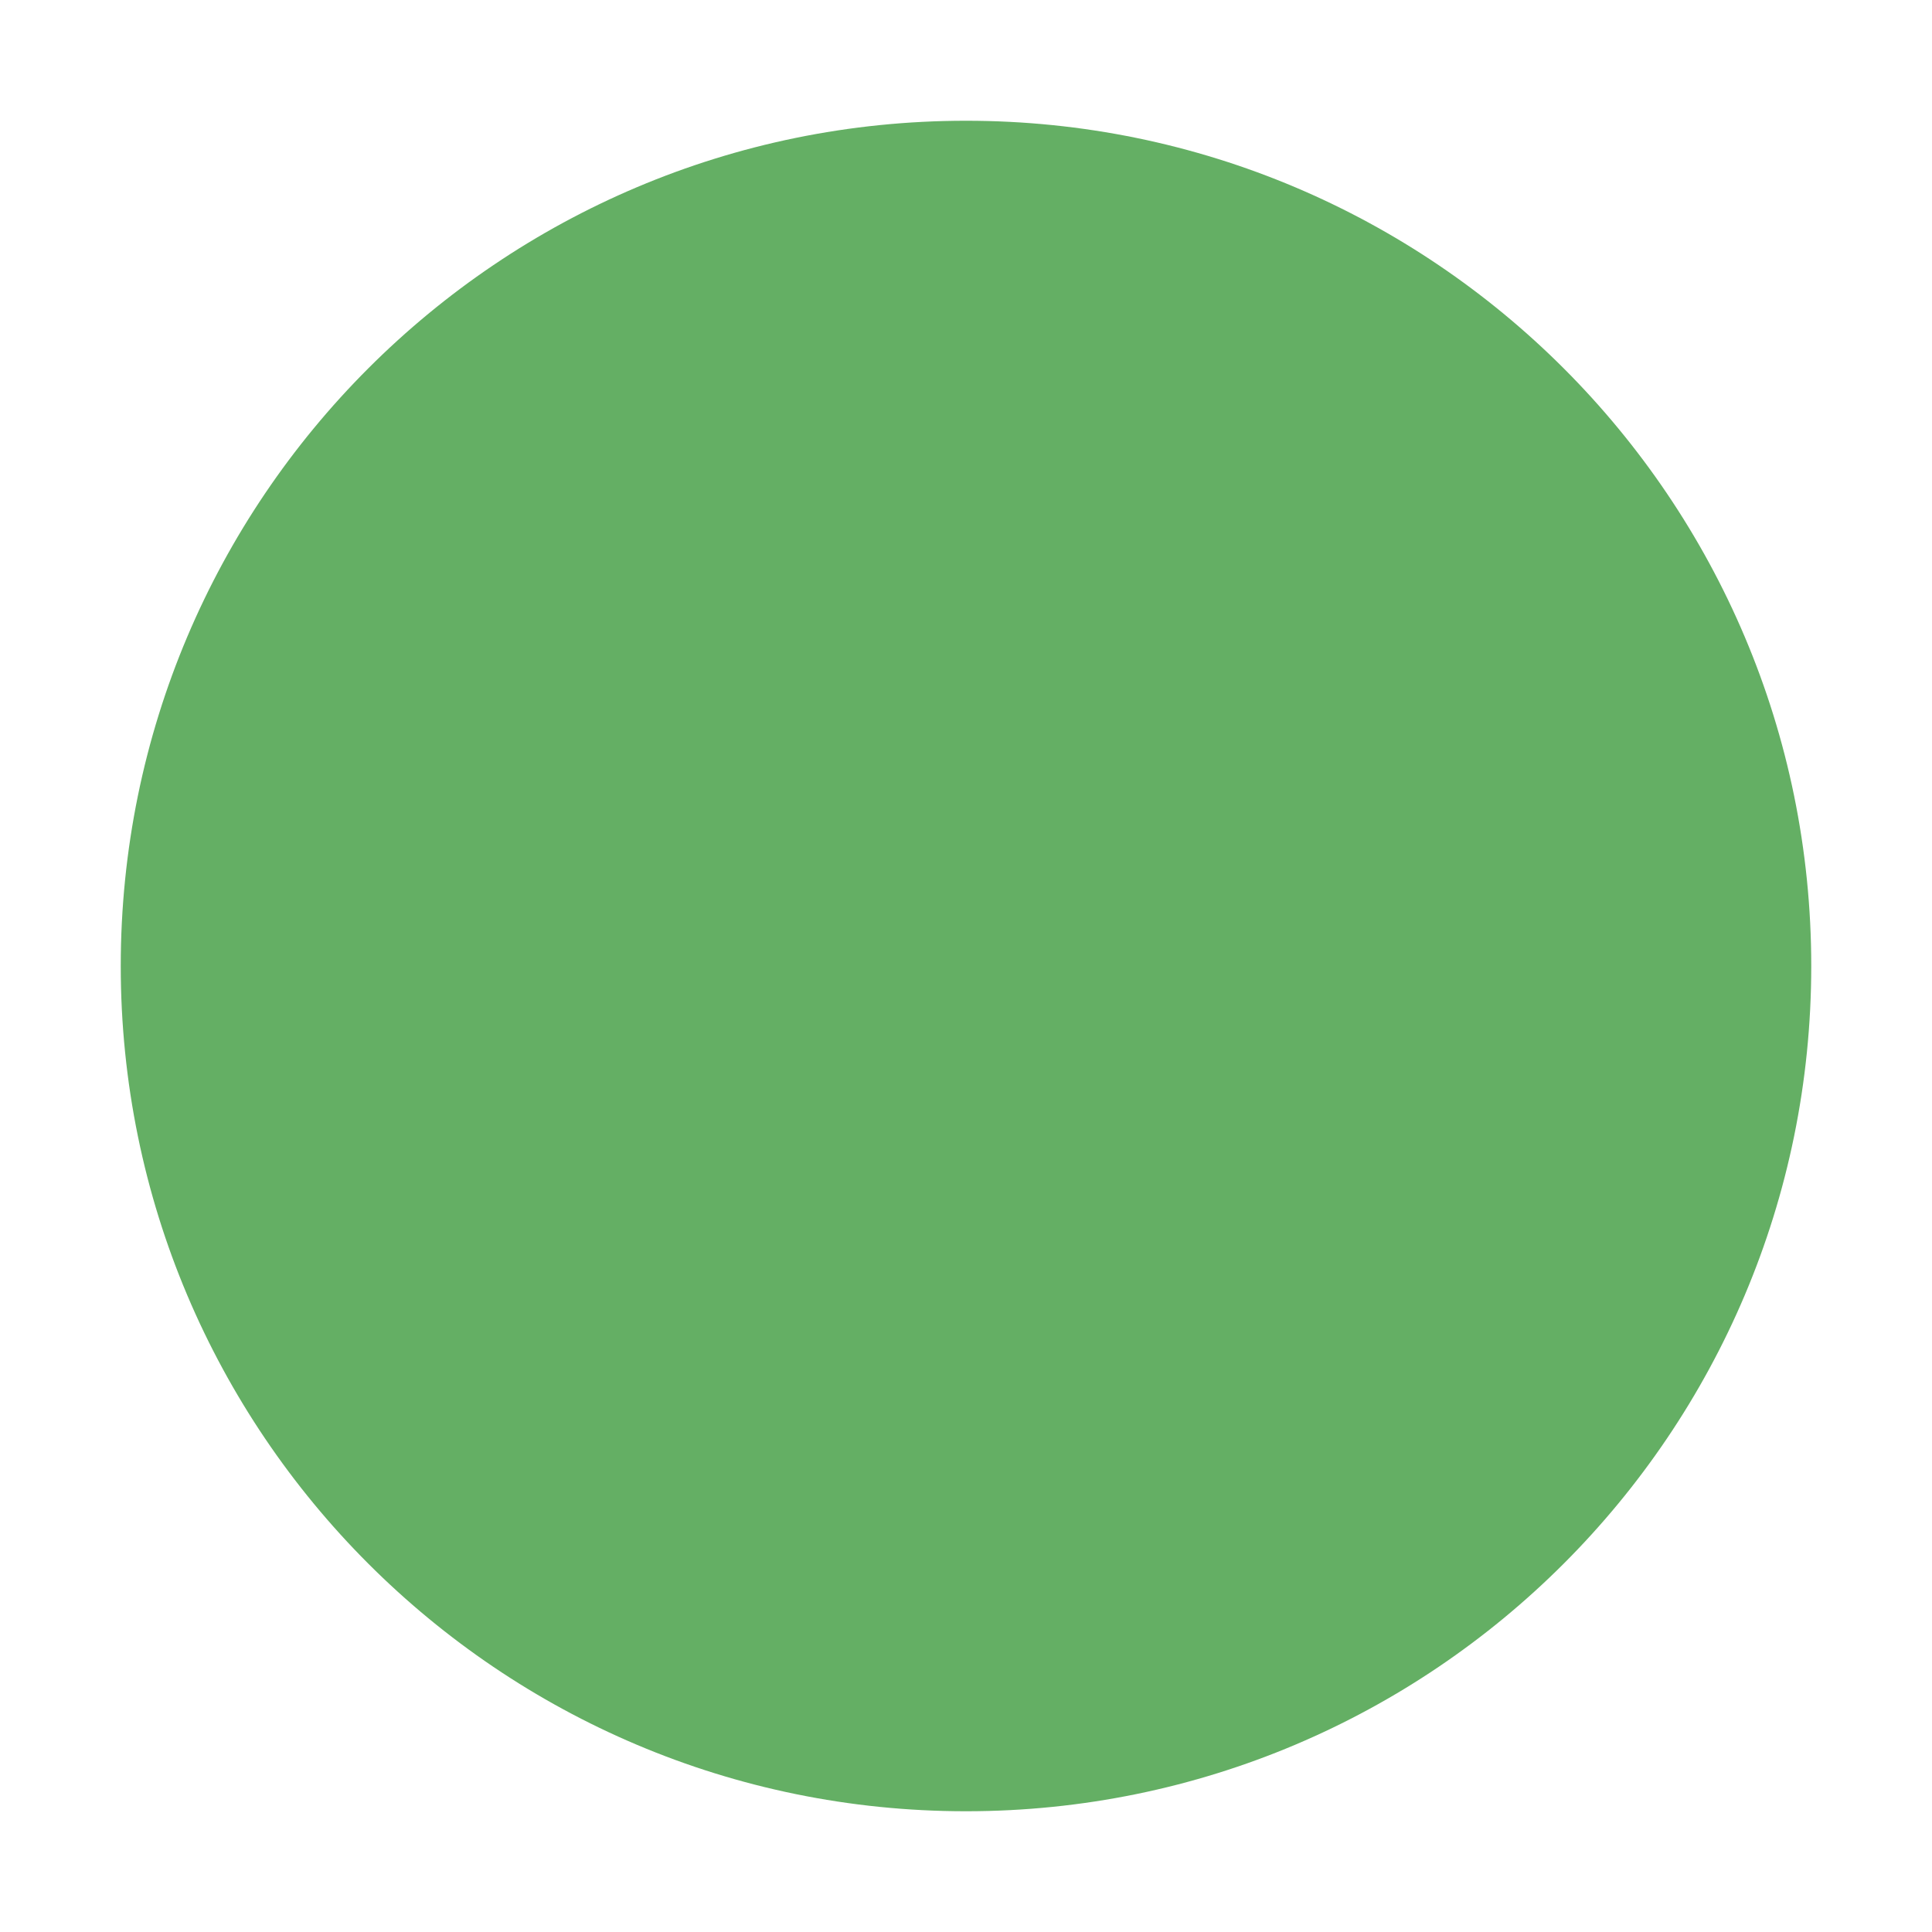
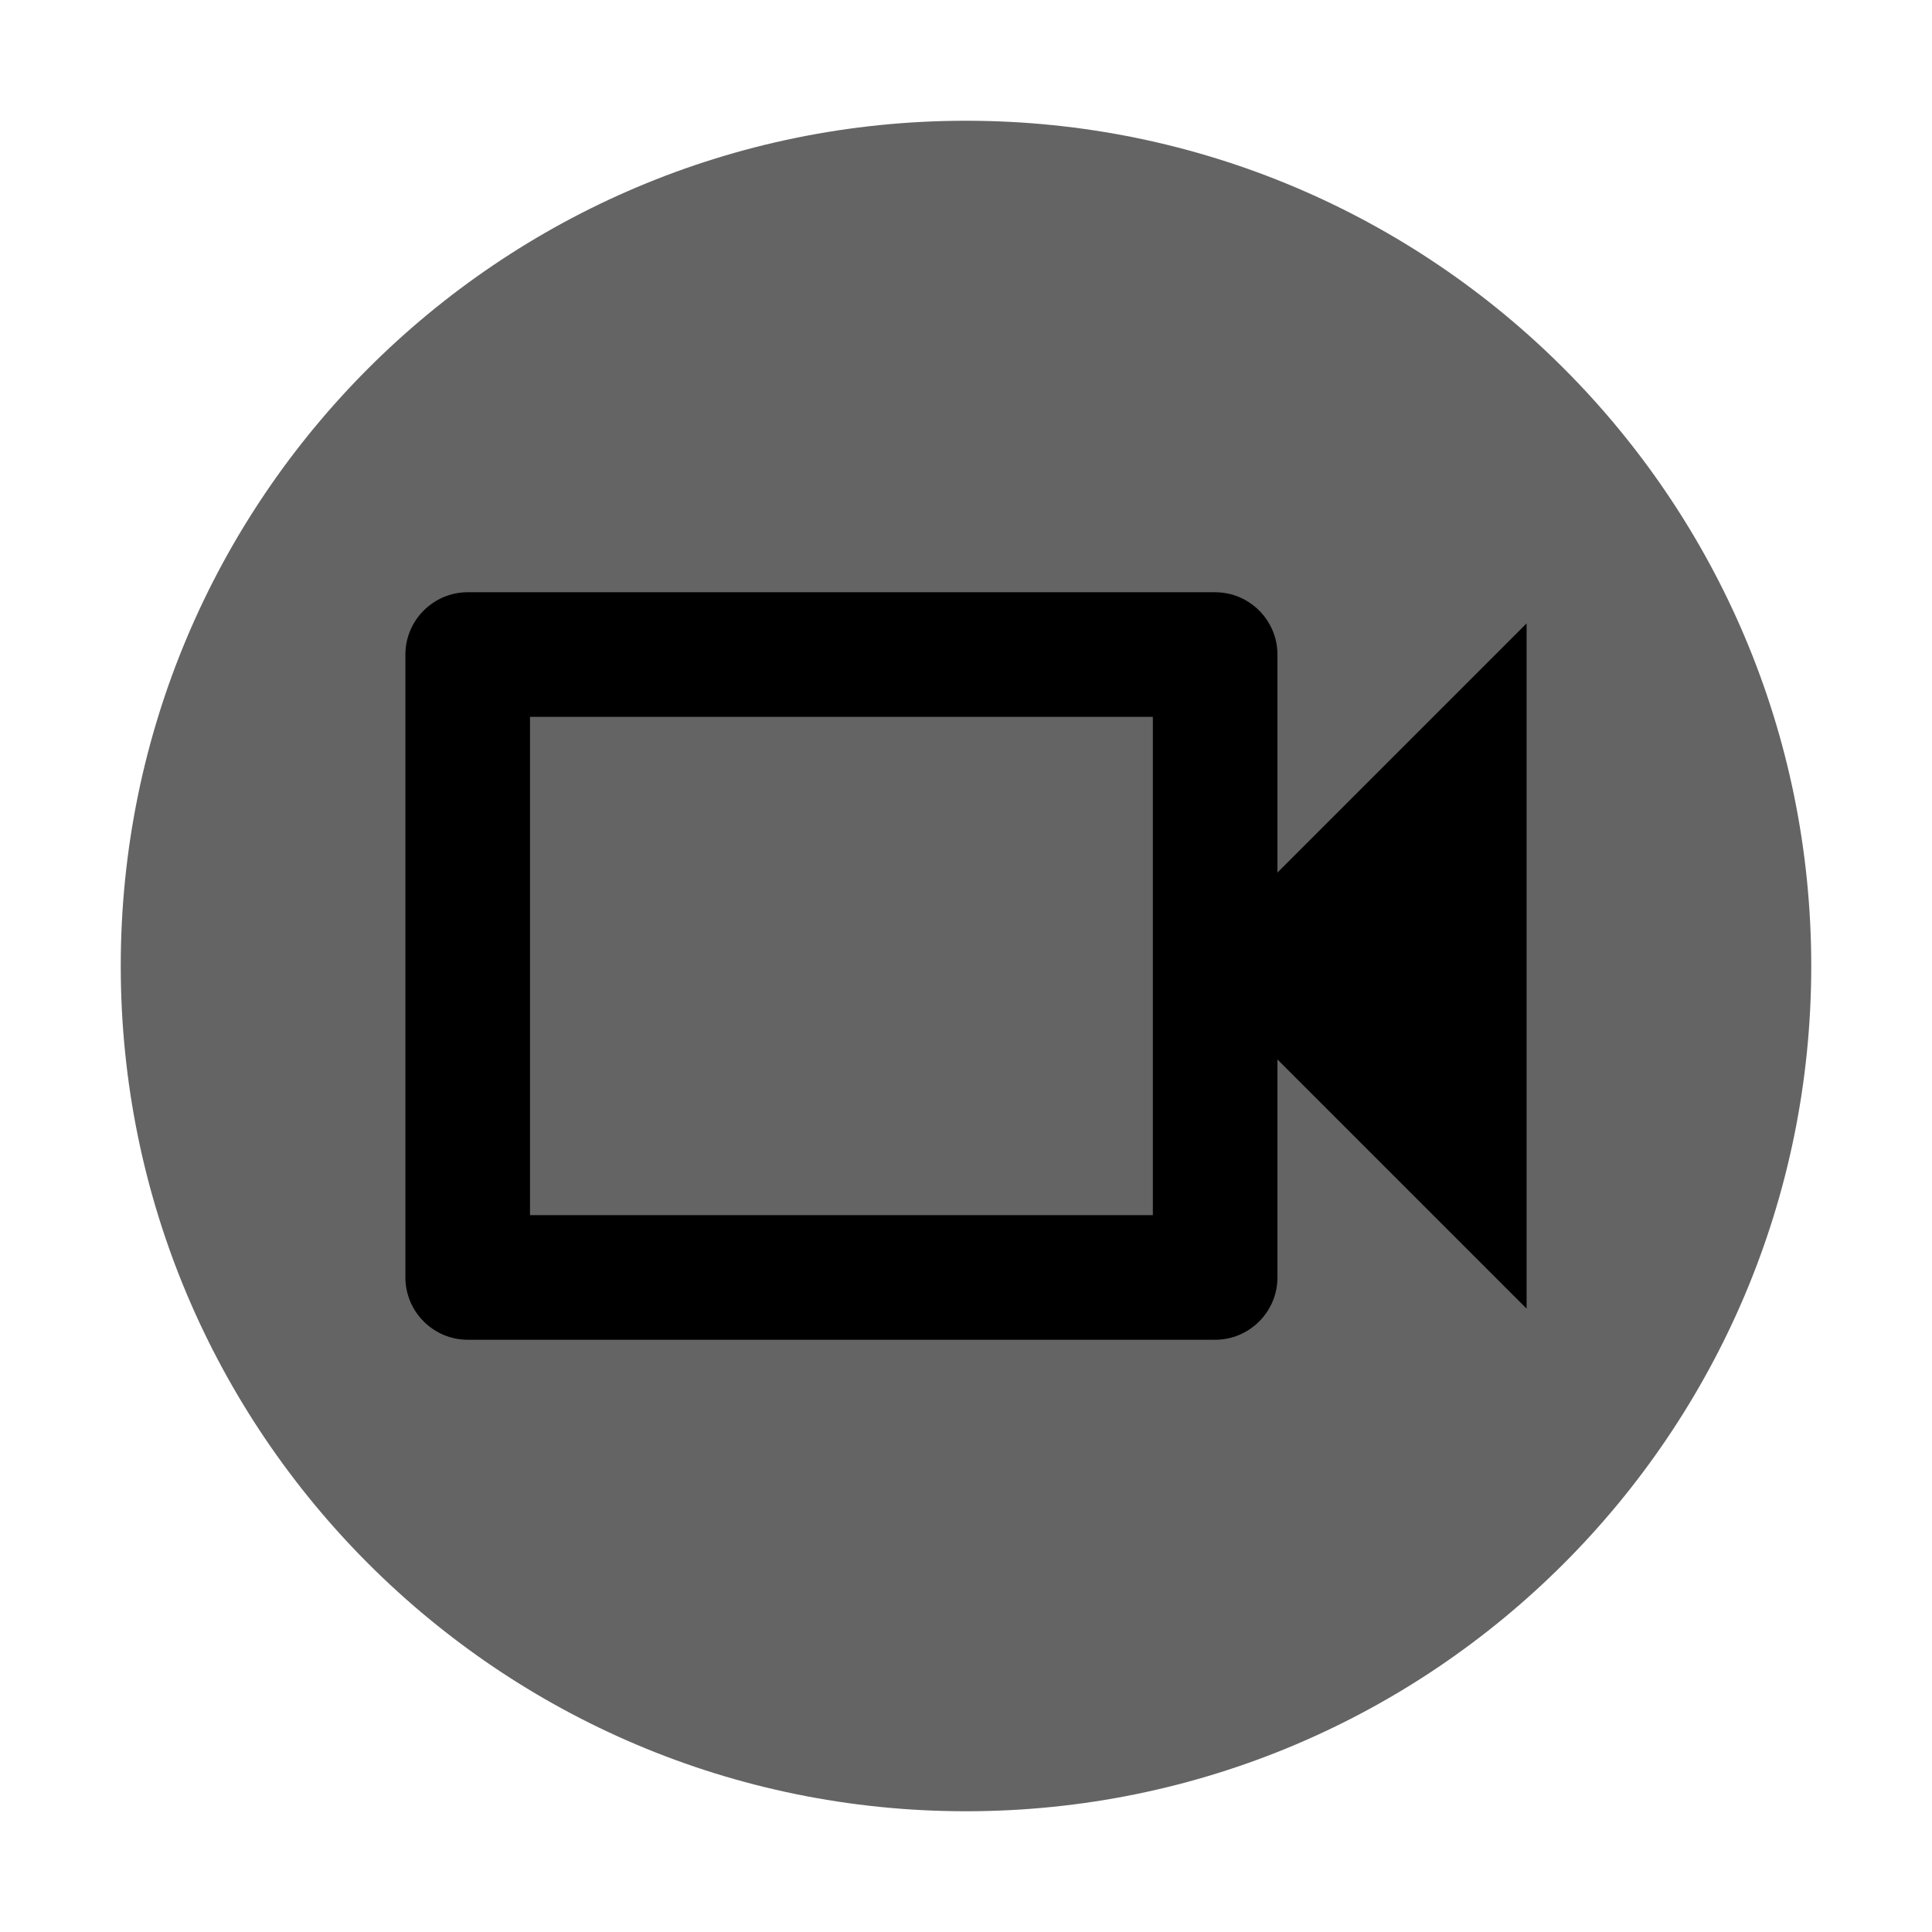
<svg xmlns="http://www.w3.org/2000/svg" enable-background="new 0 0 24 24" height="48px" viewBox="0 0 24 24" width="48px" fill="#000000" version="1.1" id="svg997">
  <defs id="defs1001" />
  <g id="g985">
    <rect fill="none" height="24" width="24" id="rect979" />
    <rect fill="none" height="24" width="24" id="rect981" />
    <rect fill="none" height="24" width="24" id="rect983" />
  </g>
-   <g id="layer1" style="display:none">
+   <g id="layer1" style="display:inline">
    <circle style="fill:#646464;stroke-width:0.72" id="path1677" cx="12" cy="12" r="10.5" />
  </g>
  <g id="layer3" style="display:none">
    <circle style="display:inline;fill:#969696;fill-opacity:1;stroke-width:0.72" id="path1677-8" cx="12" cy="12" r="10.5" />
  </g>
-   <g id="layer4" style="display:inline">
+   <g id="layer4" style="display:none">
    <circle style="display:inline;fill:#64af64;fill-opacity:1;stroke-width:0.72" id="path1677-1" cx="12" cy="12" r="10.5" />
  </g>
  <g id="g2588" style="display:none">
    <circle style="display:inline;fill:#af6464;fill-opacity:1;stroke-width:0.72" id="circle2586" cx="12" cy="12" r="10.5" />
  </g>
  <g id="layer2" style="display:none">
    <g id="g995" transform="translate(0,0.5)">
      <g id="g987" />
      <g id="g993">
        <path d="m 12,13.536 c 1.352,0 2.444,-1.091 2.444,-2.444 V 6.206 C 14.444,4.854 13.352,3.762 12,3.762 c -1.352,0 -2.444,1.091 -2.444,2.444 v 4.887 c 0,1.352 1.091,2.444 2.444,2.444 z" id="path989" style="stroke-width:0.815" />
        <path d="m 16.073,11.093 c 0,2.248 -1.824,4.073 -4.073,4.073 -2.248,0 -4.073,-1.824 -4.073,-4.073 H 6.298 c 0,2.875 2.126,5.237 4.887,5.636 v 2.509 h 1.629 v -2.509 c 2.761,-0.399 4.887,-2.761 4.887,-5.636 z" id="path991" style="stroke-width:0.815" />
      </g>
    </g>
  </g>
  <g id="layer5" style="display:none">
    <path d="m 10.957,6.616 c 0,-0.538 0.44,-0.977 0.977,-0.977 0.538,0 0.977,0.44 0.977,0.977 l -0.008,3.185 1.474,1.458 V 6.698 c 0,-1.352 -1.091,-2.444 -2.444,-2.444 -1.254,0 -2.272,0.945 -2.411,2.158 l 1.434,1.434 z m 6.679,4.968 h -1.385 c 0,0.472 -0.081,0.92 -0.22,1.336 l 1.034,1.034 c 0.358,-0.717 0.57,-1.523 0.57,-2.37 z M 5.753,4.955 4.604,6.103 9.491,10.99 v 0.595 c 0,1.352 1.091,2.444 2.444,2.444 0.187,0 0.358,-0.024 0.529,-0.065 l 1.352,1.352 c -0.578,0.269 -1.222,0.424 -1.882,0.424 -2.248,0 -4.317,-1.71 -4.317,-4.154 H 6.233 c 0,2.777 2.215,5.074 4.887,5.473 v 2.672 h 1.629 v -2.672 c 0.741,-0.106 1.442,-0.367 2.077,-0.733 l 3.421,3.421 1.148,-1.148 z" id="path1062" style="stroke-width:0.815" />
  </g>
+   <g id="layer8" style="display:none">
+     <path d="M 8.674,6.593 5.869,9.398 c -2.408,2.408 -2.408,6.325 0,8.733 2.408,2.408 6.325,2.408 8.733,0 l 4.366,-4.366 c 0.688,-0.688 0.688,-1.808 0,-2.496 -0.106,-0.106 -0.229,-0.203 -0.353,-0.273 l 0.503,-0.503 c 0.688,-0.688 0.688,-1.808 0,-2.496 C 18.986,7.863 18.836,7.757 18.678,7.678 18.995,7.016 18.88,6.205 18.334,5.658 17.734,5.058 16.816,4.978 16.128,5.419 16.049,5.278 15.952,5.146 15.837,5.031 c -0.688,-0.688 -1.808,-0.688 -2.496,0 L 11.444,6.946 C 11.374,6.822 11.277,6.699 11.171,6.593 c -0.688,-0.688 -1.808,-0.688 -2.496,0 z m 0.935,0.935 c 0.176,-0.176 0.45,-0.176 0.626,0 0.176,0.176 0.176,0.45 0,0.626 L 7.739,10.642 c 0.864,0.864 0.864,2.258 0,3.123 l 0.935,0.935 C 9.724,13.65 9.971,12.115 9.433,10.827 L 14.293,5.966 c 0.176,-0.176 0.45,-0.176 0.626,0 0.176,0.176 0.176,0.45 0,0.626 l -3.44,3.431 0.935,0.935 4.366,-4.366 c 0.176,-0.176 0.45,-0.176 0.626,0 0.176,0.176 0.176,0.45 0,0.626 l -4.366,4.366 0.935,0.935 3.59,-3.59 c 0.176,-0.176 0.45,-0.176 0.626,0 0.176,0.176 0.176,0.45 0,0.626 l -4.216,4.208 0.935,0.935 2.496,-2.496 c 0.176,-0.176 0.45,-0.176 0.626,0 0.176,0.176 0.176,0.45 0,0.626 l -4.366,4.366 c -1.897,1.897 -4.966,1.897 -6.863,0 -1.897,-1.897 -1.897,-4.966 0,-6.863 z M 4.061,8.472 c 0,-2.435 1.976,-4.411 4.411,-4.411 v 0.882 c -1.949,0 -3.528,1.579 -3.528,3.528 z M 19.939,15.528 c 0,2.435 -1.976,4.411 -4.411,4.411 v -0.882 c 1.949,0 3.528,-1.579 3.528,-3.528 z" id="path826" style="stroke-width:0.882" />
+   </g>
+   <g id="layer9" style="display:inline">
+     <path d="M 14.321,8.905 V 15.095 H 6.584 V 8.905 H 14.321 M 15.095,7.357 H 5.81 c -0.426,0 -0.774,0.348 -0.774,0.774 v 7.738 c 0,0.426 0.348,0.774 0.774,0.774 h 9.285 c 0.426,0 0.774,-0.348 0.774,-0.774 v -2.708 l 3.095,3.095 V 7.744 L 15.869,10.839 V 8.131 c 0,-0.426 -0.348,-0.774 -0.774,-0.774 z" id="path980" style="stroke-width:0.774" />
+   </g>
+   <g id="layer10" style="display:none">
+     <path d="M 10.445,9.346 8.897,7.798 5.686,4.595 4.595,5.686 6.707,7.798 H 6.142 c -0.426,0 -0.774,0.348 -0.774,0.774 V 16.31 c 0,0.426 0.348,0.774 0.774,0.774 h 9.285 c 0.162,0 0.302,-0.062 0.426,-0.139 l 2.461,2.461 1.091,-1.091 -6.856,-6.856 z M 6.916,15.536 V 9.346 H 8.255 L 14.445,15.536 Z M 14.654,9.346 v 2.02 l 4.643,4.643 V 8.185 L 16.202,11.28 V 8.572 c 0,-0.426 -0.348,-0.774 -0.774,-0.774 h -4.341 L 12.634,9.346 Z" id="path1130" style="stroke-width:0.774" />
+   </g>
  <g id="layer6" style="display:none">
    <circle style="fill:#afafaf;fill-opacity:1;stroke-width:0.5" id="path5624" cx="17.998" cy="18.059" r="4.685" />
    <path style="color:#000000;fill:#000000;stroke-width:0.5;-inkscape-stroke:none" d="m 17.5,21 h 1 v -1 h -1 z M 18,13 c -2.76,0 -5,2.24 -5,5 0,2.76 2.24,5 5,5 2.76,0 5,-2.24 5,-5 0,-2.76 -2.24,-5 -5,-5 z m 0,9 c -2.205,0 -4,-1.795 -4,-4 0,-2.205 1.795,-4 4,-4 2.205,0 4,1.795 4,4 0,2.205 -1.795,4 -4,4 z m 0,-7 c -1.105,0 -2,0.895 -2,2 h 1 c 0,-0.55 0.45,-1 1,-1 0.55,0 1,0.45 1,1 0,1 -1.5,0.875 -1.5,2.5 h 1 c 0,-1.125 1.5,-1.25 1.5,-2.5 0,-1.105 -0.895,-2 -2,-2 z" id="path914" />
  </g>
  <g id="layer7" style="display:none">
    <circle style="display:inline;fill:#afafaf;fill-opacity:1;stroke-width:0.5" id="path5624-0" cx="18.031" cy="17.943" r="4.685" />
    <path d="m 17.5,19.442 h 1 v 1 h -1 z m 0,-4 h 1 v 3 h -1 z m 0.495,-2.5 c -2.76,0 -4.995,2.24 -4.995,5 0,2.76 2.235,5 4.995,5 2.765,0 5.005,-2.24 5.005,-5 0,-2.76 -2.24,-5 -5.005,-5 z m 0.005,9 c -2.21,0 -4,-1.79 -4,-4 0,-2.21 1.79,-4 4,-4 2.21,0 4,1.79 4,4 0,2.21 -1.79,4 -4,4 z" id="path824" style="stroke-width:0.5" />
    <path style="fill:#dabe21;fill-opacity:1;stroke-width:0.177" d="m 34.491,43.649 c -2.35,-0.462 -4.525,-2.197 -5.606,-4.473 -2.234,-4.705 0.69,-10.172 5.934,-11.096 3.258,-0.574 6.719,1.272 8.27,4.411 0.651,1.317 0.663,1.381 0.663,3.384 0,1.931 -0.031,2.107 -0.566,3.237 -0.773,1.631 -2.101,2.994 -3.664,3.761 -1.823,0.894 -3.282,1.119 -5.032,0.775 z m 2.632,-3.795 v -1.157 l -1.105,0.053 -1.105,0.053 -0.055,0.861 c -0.081,1.28 -0.021,1.348 1.198,1.348 h 1.066 z m 0,-6.01 v -3.102 l -1.105,0.053 -1.105,0.053 -0.049,2.821 c -0.027,1.552 -0.009,2.924 0.039,3.049 0.058,0.151 0.446,0.228 1.154,0.228 h 1.066 z" id="path968" transform="scale(0.5)" />
  </g>
</svg>
